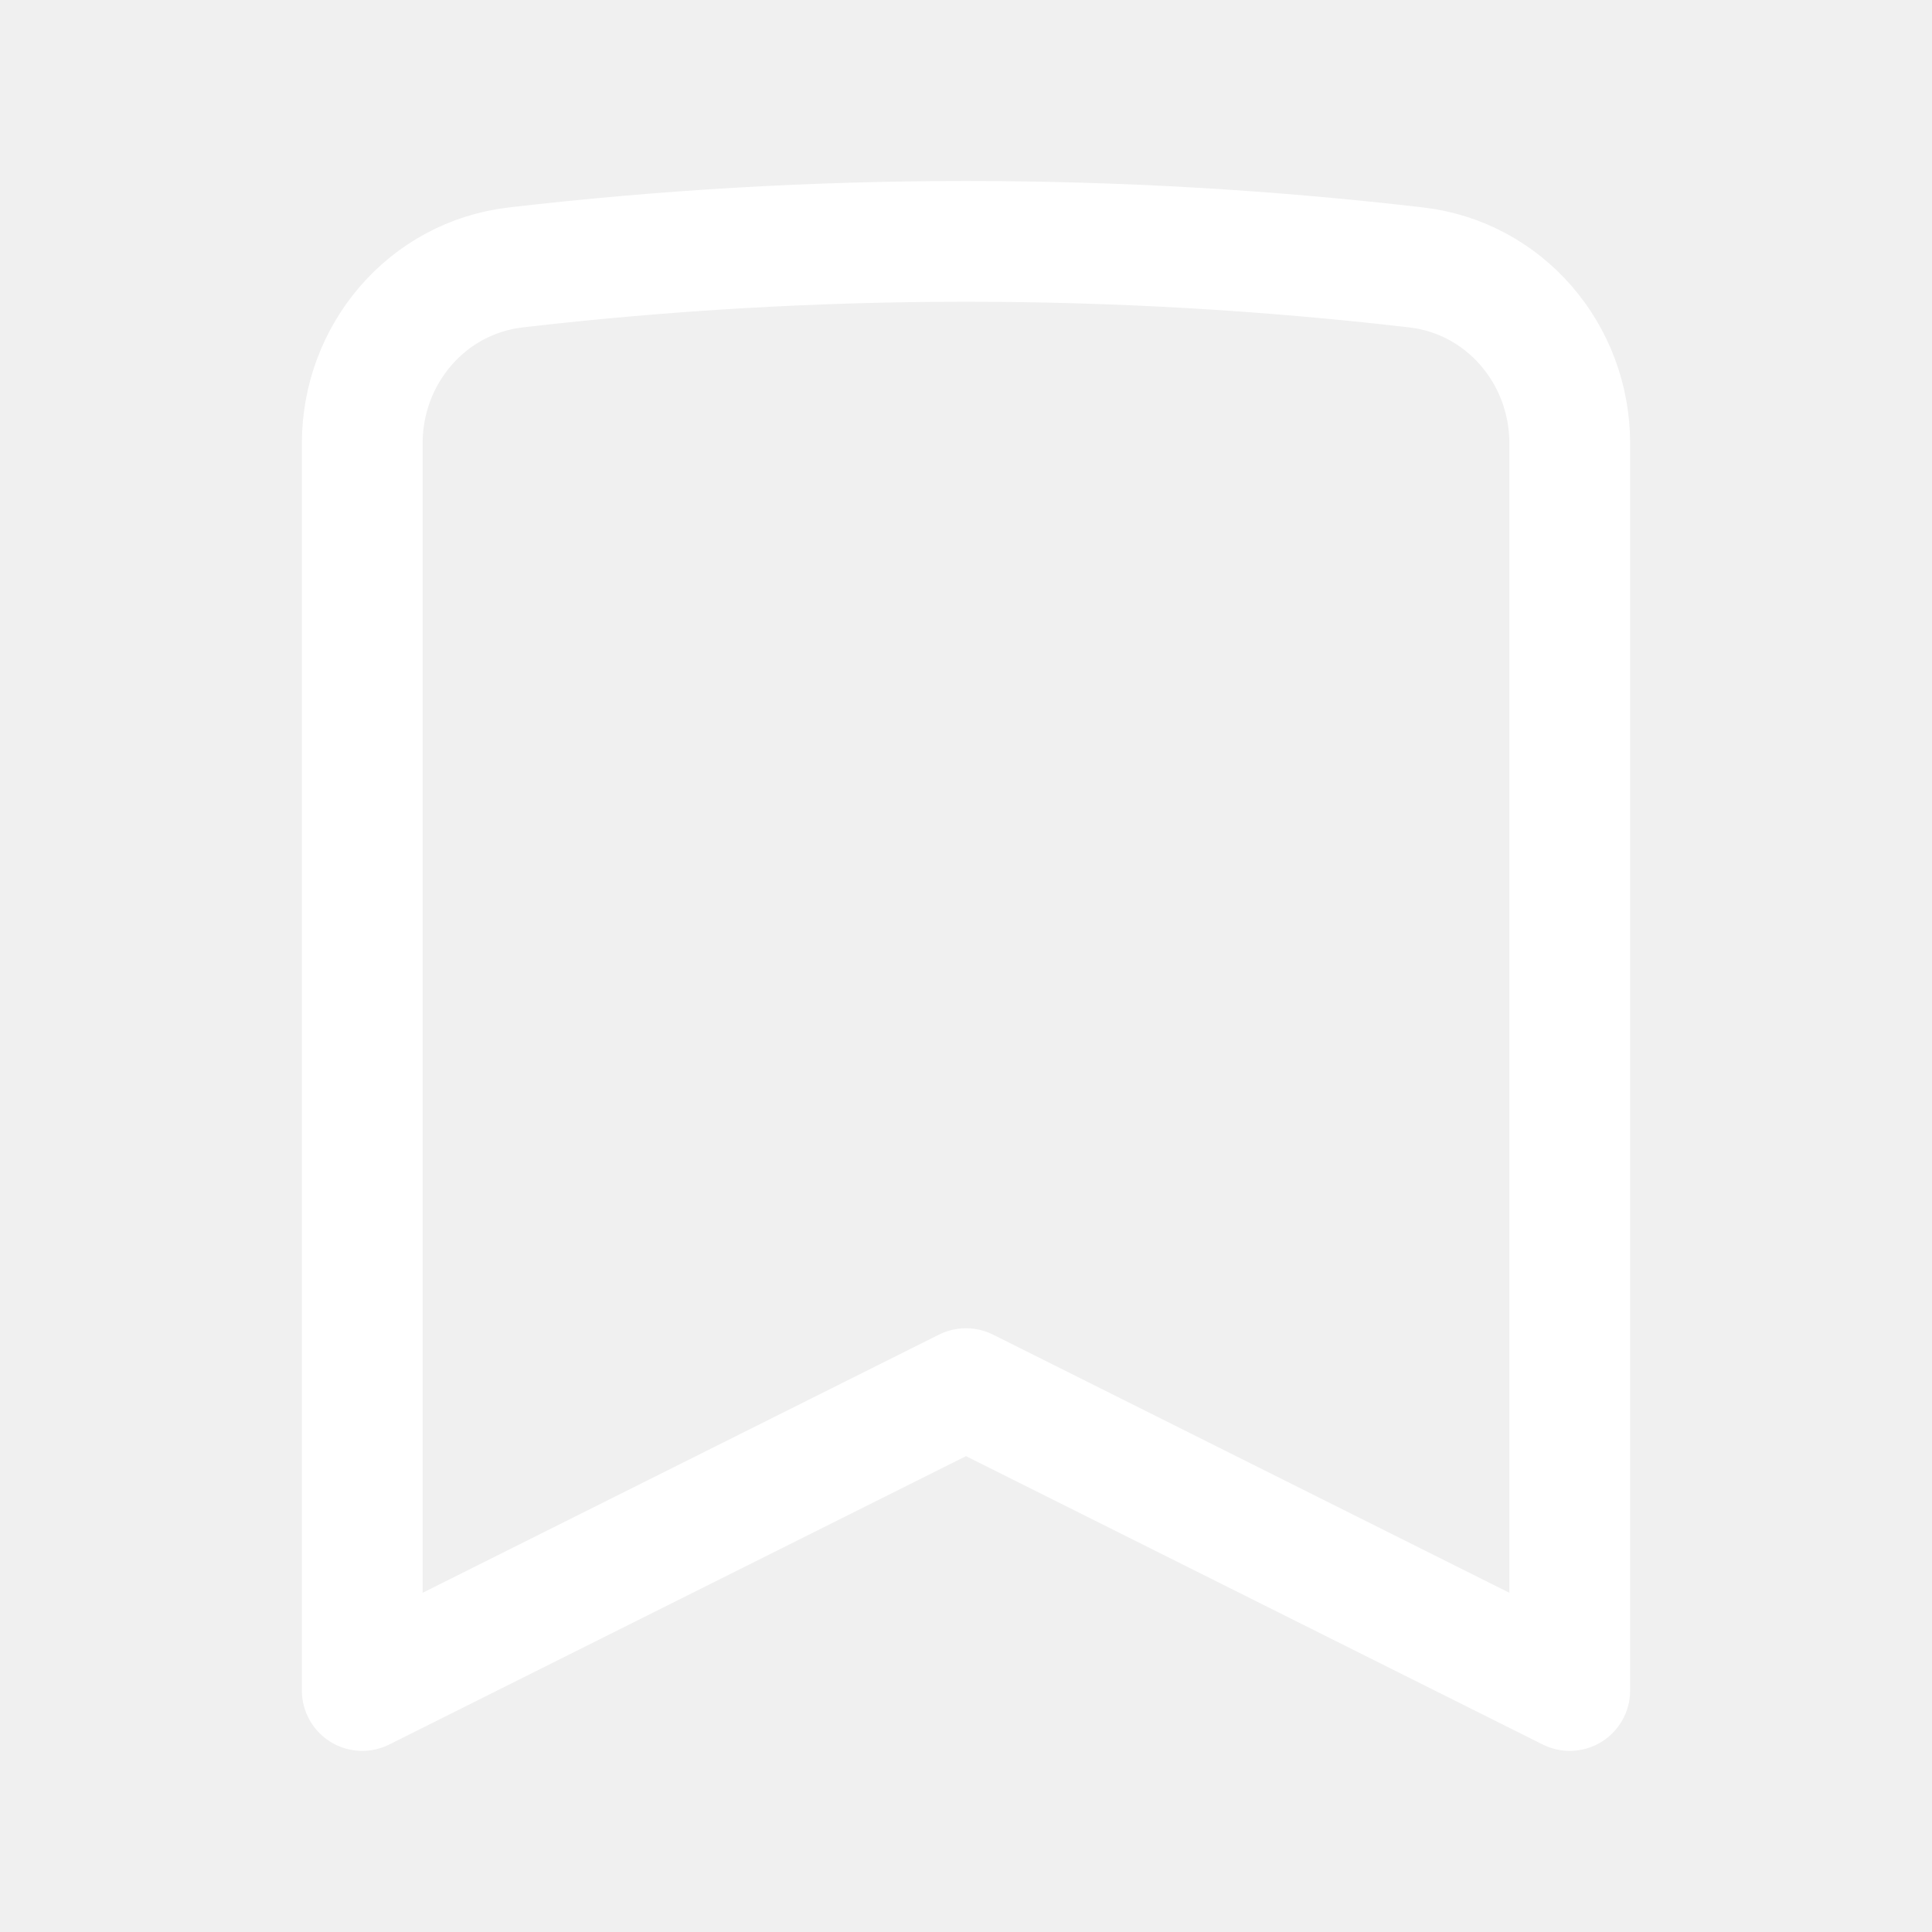
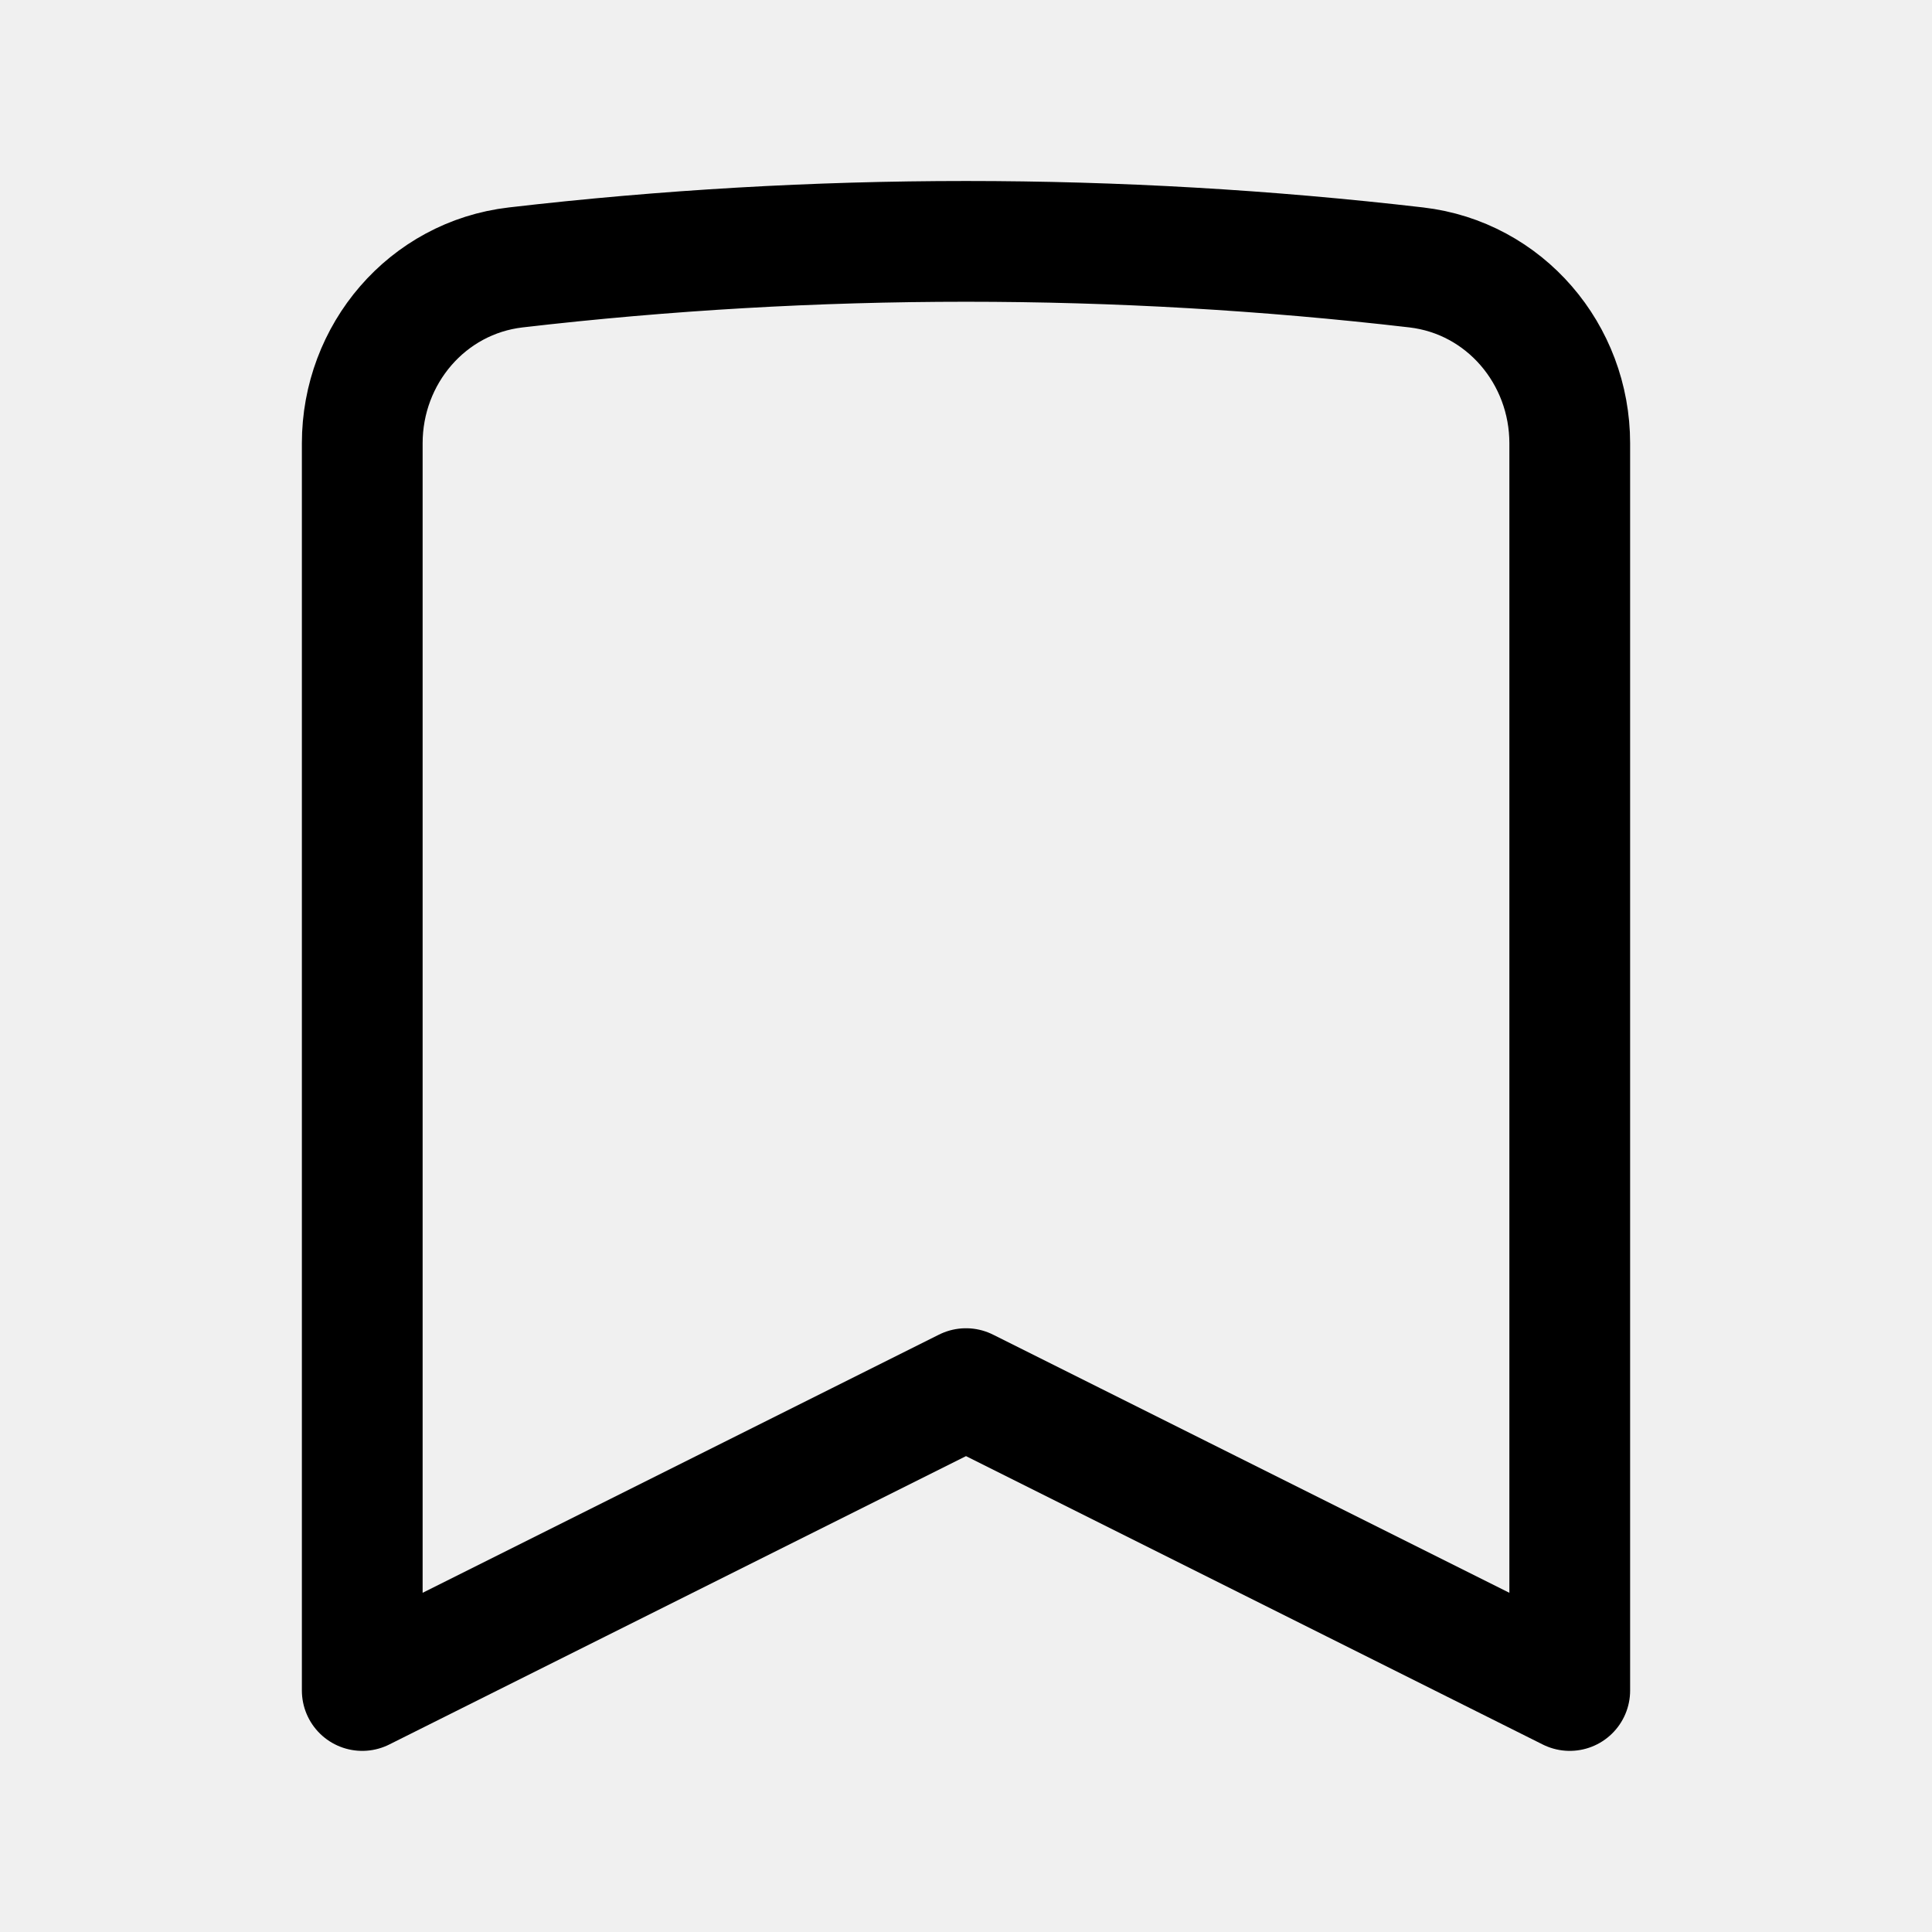
- <svg xmlns="http://www.w3.org/2000/svg" fill="none" viewBox="0 0 24 24" stroke-width="1.5" stroke="#fff">
+ <svg xmlns="http://www.w3.org/2000/svg" fill="none" viewBox="0 0 24 24" stroke-width="1.5" stroke="currentColor">
  <path stroke-linecap="round" stroke-linejoin="round" d="M17.593 3.322c1.1.128 1.907 1.077 1.907 2.185V21L12 17.25 4.5 21V5.507c0-1.108.806-2.057 1.907-2.185a48.5 48.5 0 0 1 11.186 0" />
</svg>
